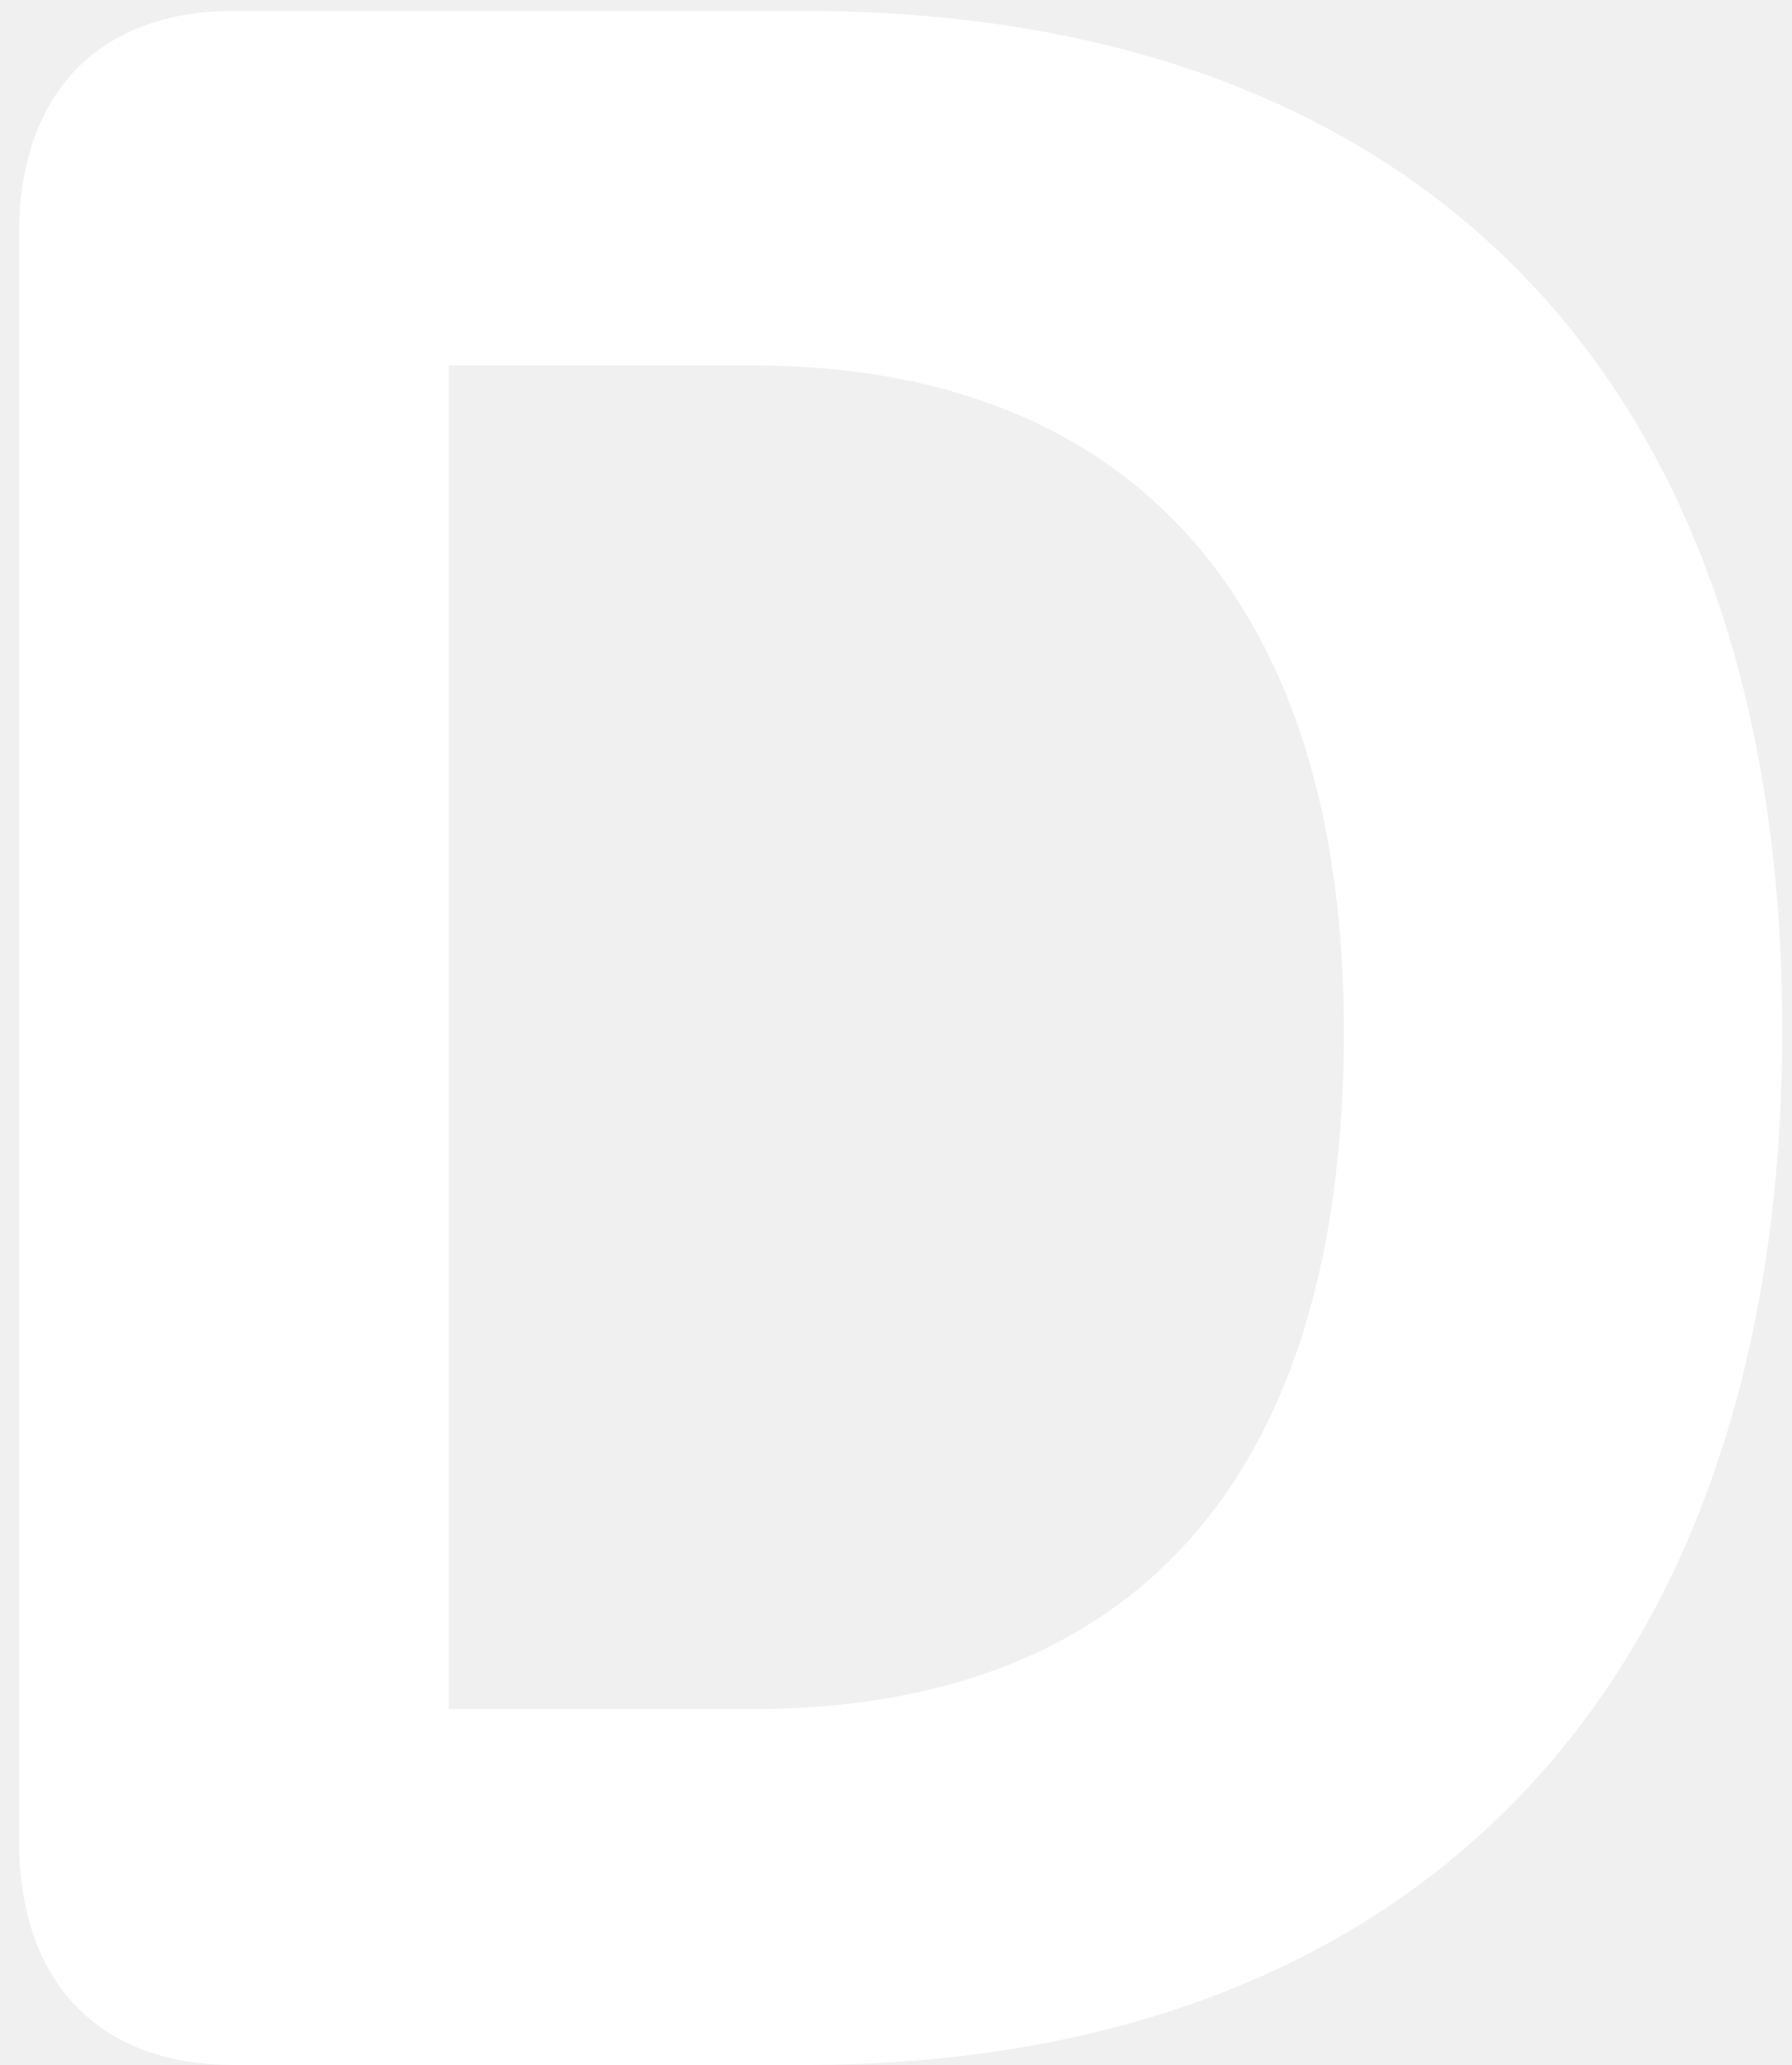
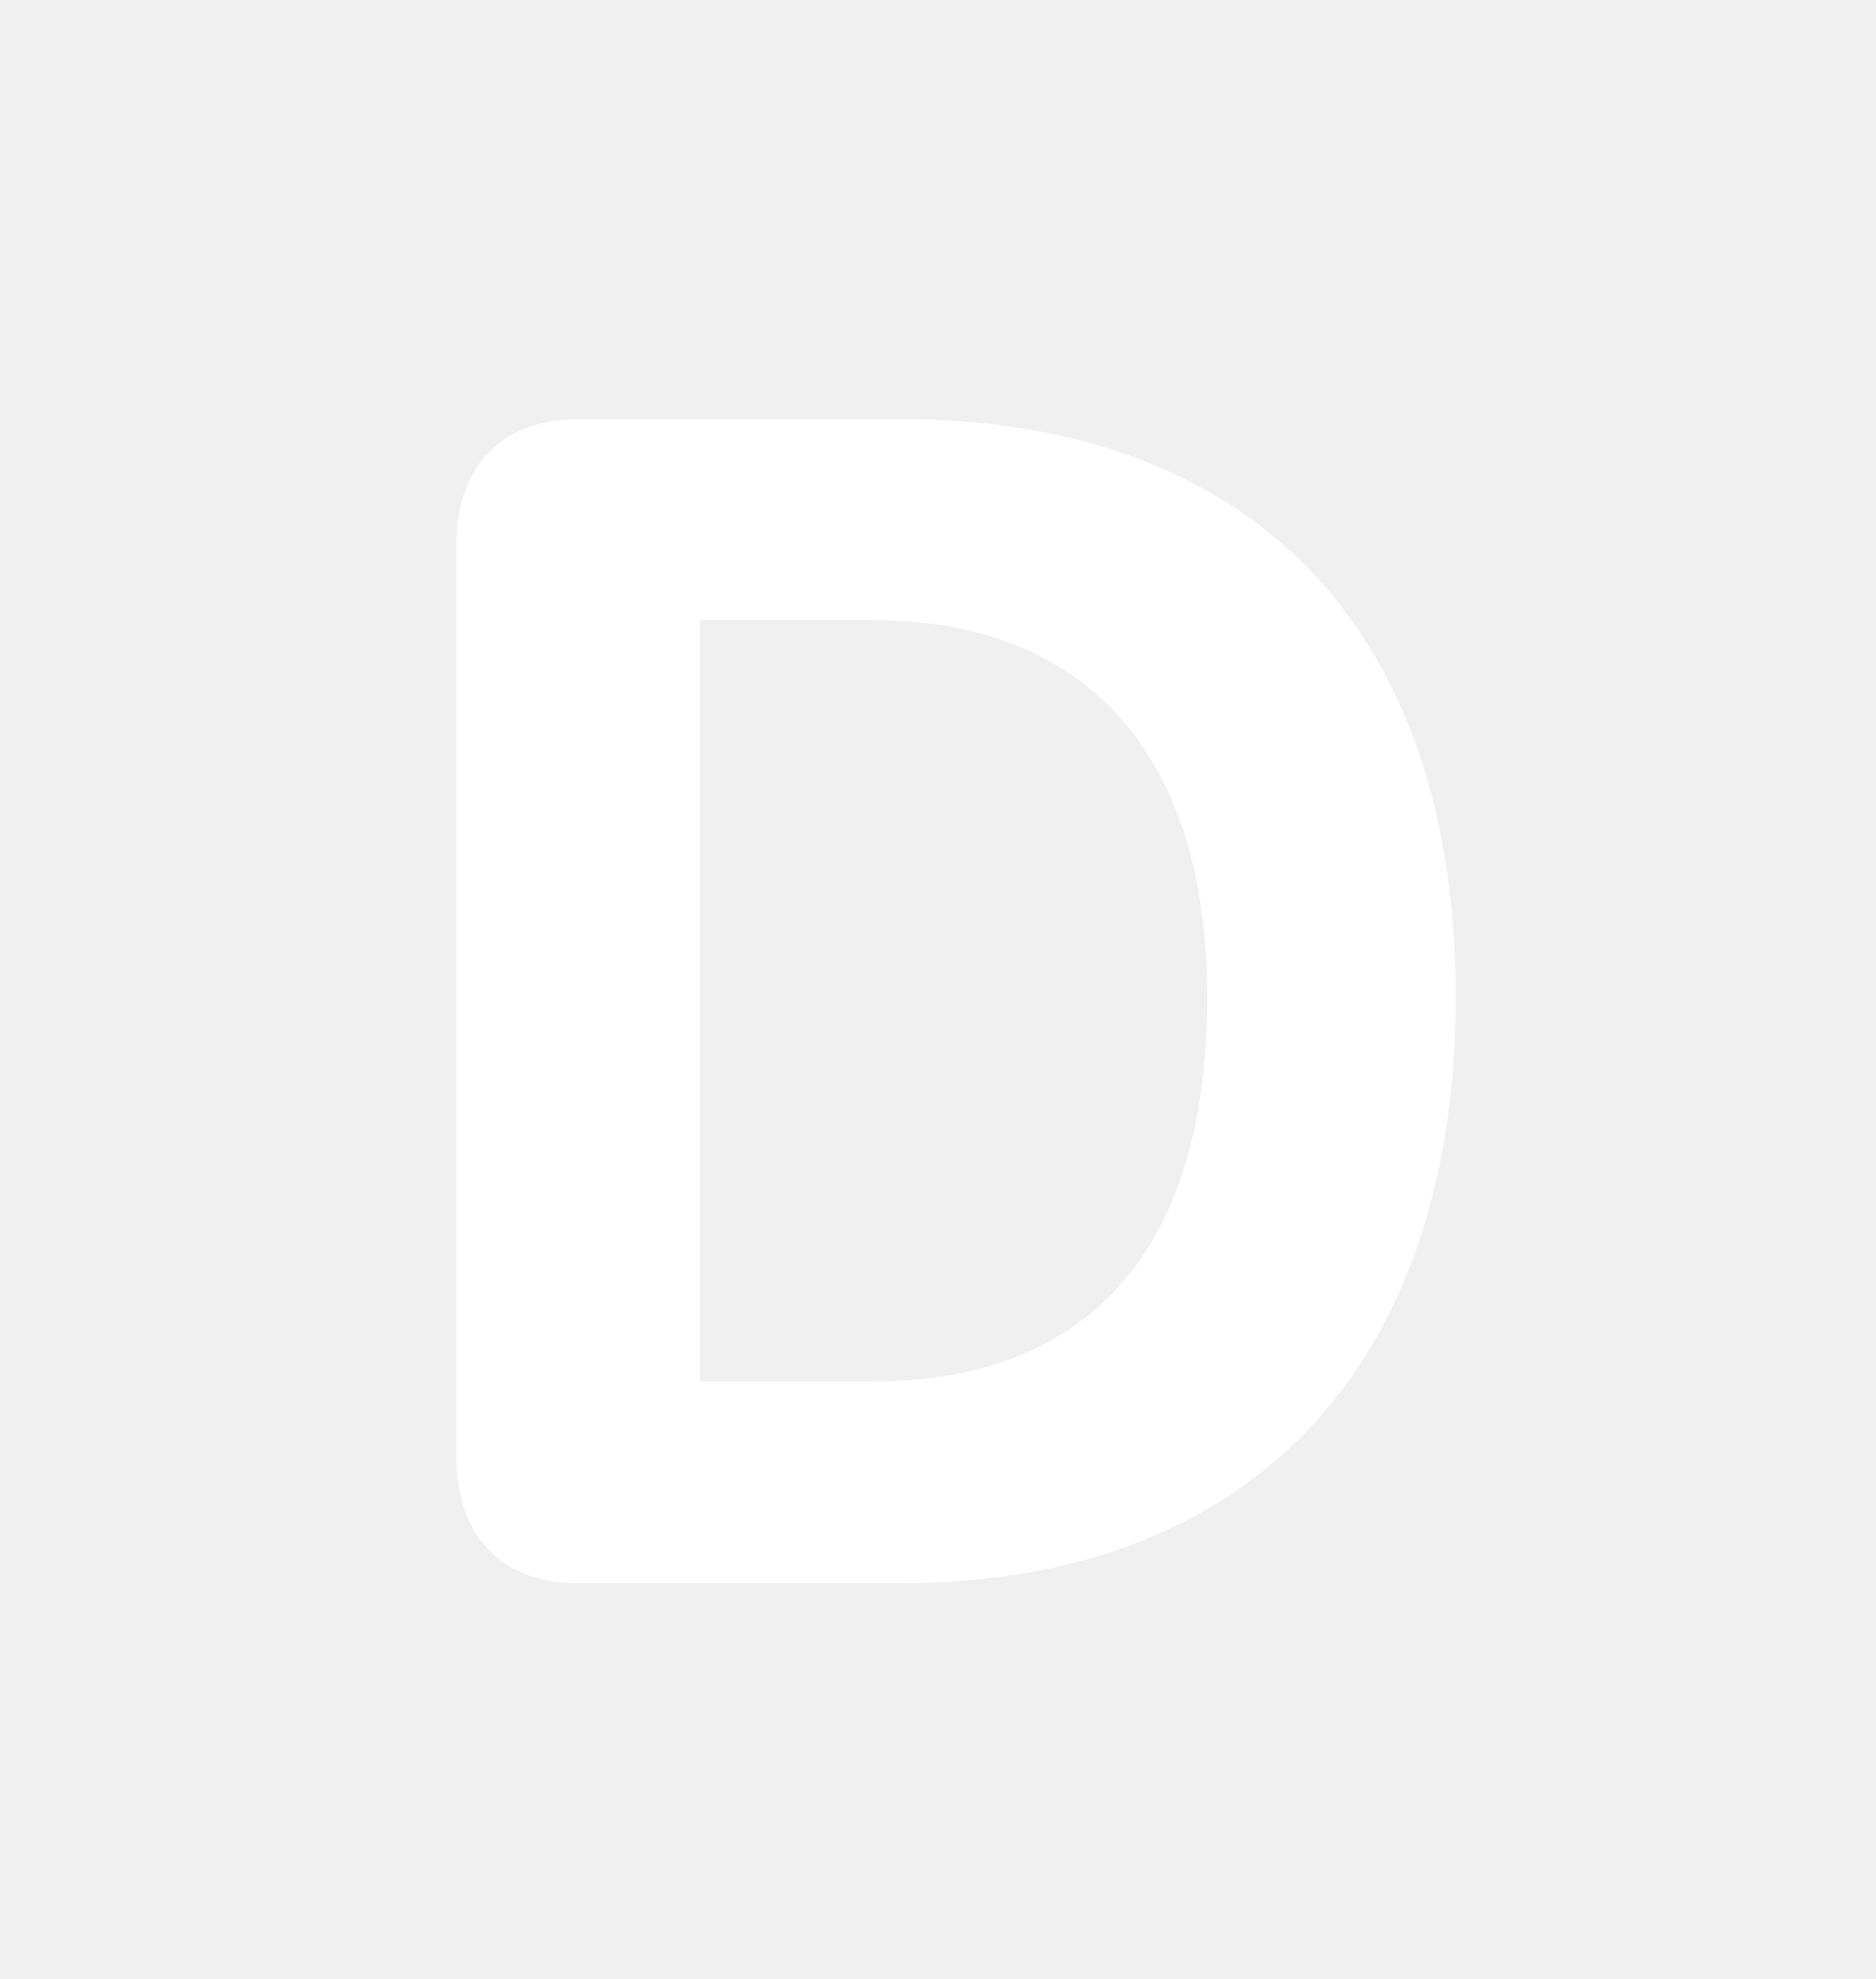
- <svg xmlns="http://www.w3.org/2000/svg" fill="none" height="68" viewBox="0 0 59 68" width="59">
-   <path d="m7.703 68c-4.453 0-7.078-2.719-7.078-7.406v-52.875c0-4.641 2.625-7.359 7.078-7.359h18.75c20.297 0 32.25 12.094 32.25 33.563 0 21.469-11.953 34.078-32.25 34.078zm7.078-11.719h9.984c12.656 0 19.5-7.687 19.5-22.312 0-14.156-7.031-21.938-19.5-21.938h-9.984z" fill="#fff" />
+ <svg xmlns="http://www.w3.org/2000/svg" fill="none" height="115" viewBox="0 0 109 115" width="109">
+   <path d="m33.594 92c-4.453 0-7.078-2.719-7.078-7.406v-52.875c0-4.641 2.625-7.359 7.078-7.359h18.75c20.297 0 32.25 12.094 32.25 33.562 0 21.469-11.953 34.078-32.25 34.078zm7.078-11.719h9.984c12.656 0 19.5-7.687 19.5-22.312 0-14.156-7.031-21.938-19.5-21.938h-9.984z" fill="#fff" />
</svg>
